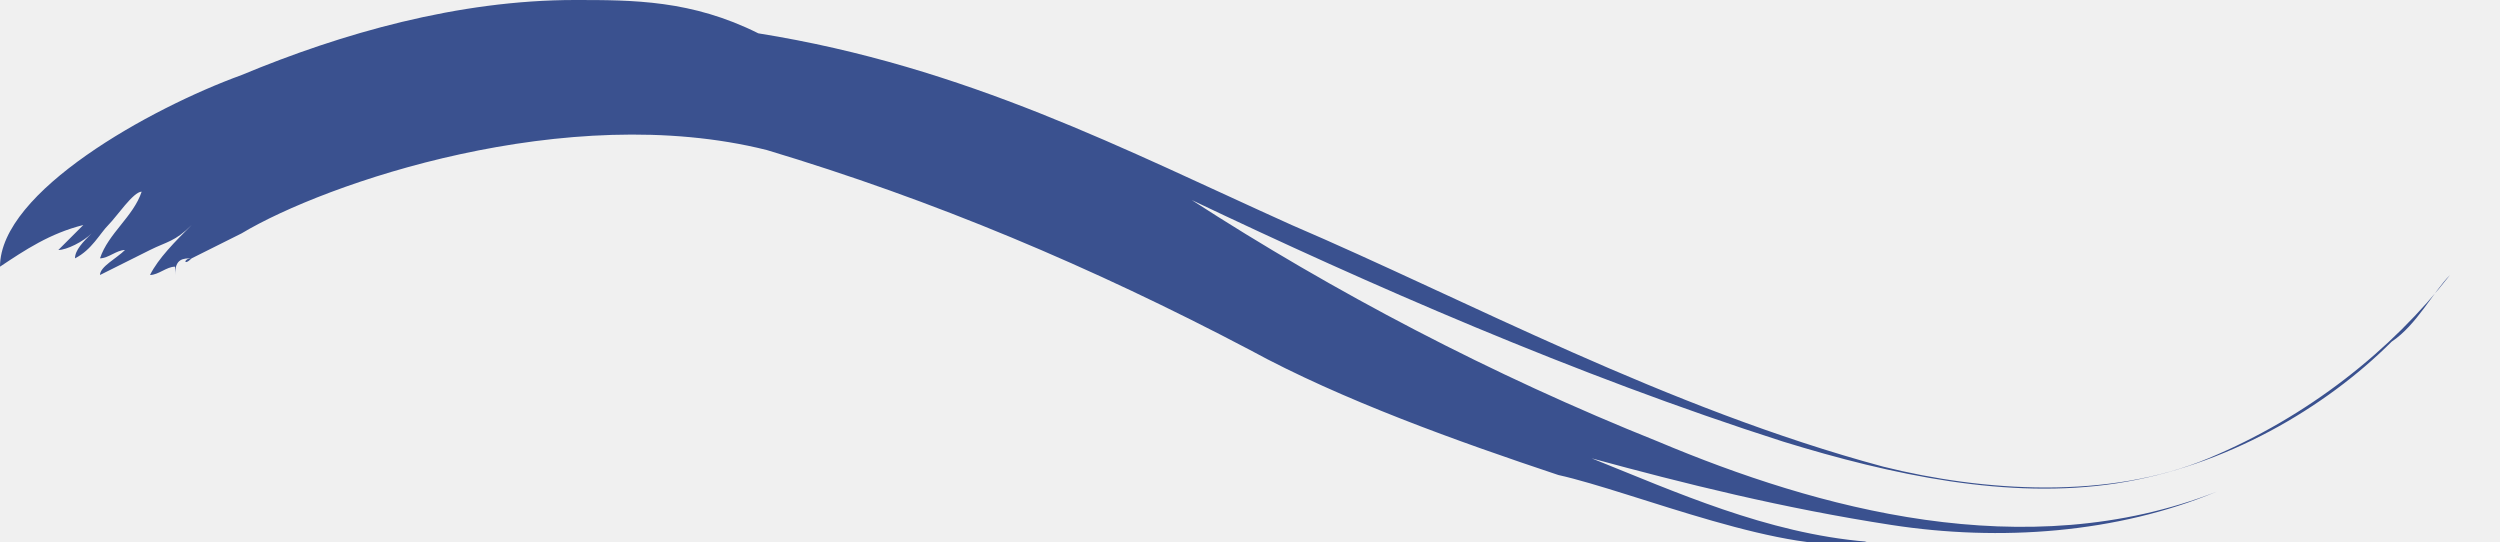
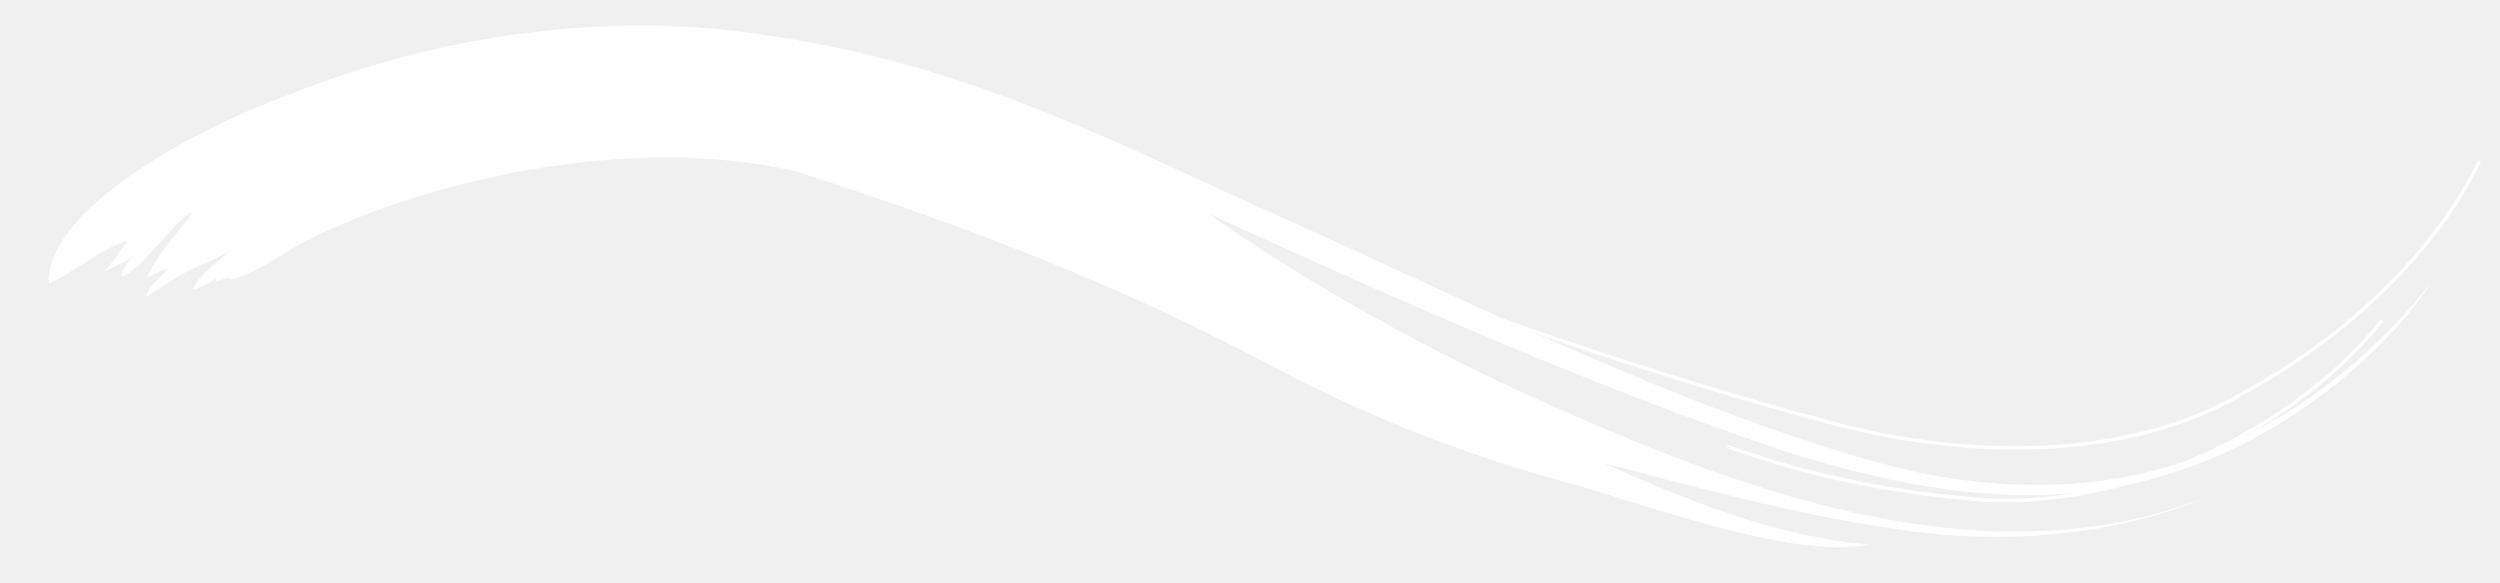
- <svg xmlns="http://www.w3.org/2000/svg" version="1.1" id="Layer_1" x="0px" y="0px" viewBox="0 0 30 6.5" style="enable-background:new 0 0 30 6.5;" xml:space="preserve">
+ <svg xmlns="http://www.w3.org/2000/svg" version="1.1" id="Layer_1" x="0px" y="0px" viewBox="0 0 727.5 169.5" style="enable-background:new 0 0 727.5 169.5;" xml:space="preserve">
  <style type="text/css">
- 	.st0{fill:none;stroke:#3A518F;stroke-width:0;}
- 	.st1{fill:#3A518F;}
+ 	.st0{fill:#FFFFFF;}
+ 	.st1{fill:none;stroke:#FFFFFF;stroke-miterlimit:10;}
</style>
-   <line class="st0" x1="12.4" y1="1.7" x2="12.4" y2="1.7" />
-   <line class="st0" x1="12" y1="1.4" x2="12" y2="1.4" />
-   <path class="st1" d="M2.3,3.1c0.2-0.1,0.4-0.2,0.6-0.3c1-0.6,3.9-1.6,6.3-1c2,0.6,3.9,1.4,5.8,2.4c1.1,0.6,2.5,1.1,3.7,1.5  c0.9,0.2,2.8,1,3.7,0.8c-1.2-0.1-2.3-0.6-3.3-1c1.1,0.3,2.3,0.6,3.6,0.8c1.3,0.2,2.7,0.1,3.9-0.4c-2.3,0.9-4.8,0.2-6.7-0.6  c-2-0.8-3.9-1.8-5.6-2.9c2.1,1,4.6,2.1,7.1,2.9c1.3,0.4,2.7,0.7,4,0.5c1.3-0.2,2.5-0.9,3.3-1.7c0.3-0.2,0.5-0.6,0.7-0.8  c-0.7,0.9-1.7,1.7-2.9,2.2c-1.2,0.5-2.7,0.4-3.9,0.1c-2.6-0.7-5-2-7.1-2.9c-2-0.9-3.9-1.9-6.4-2.3C8.3,0,7.6,0,6.9,0  c-1.4,0-2.8,0.4-4,0.9C1.8,1.3,0,2.3,0,3.2C0.3,3,0.6,2.8,1,2.7C0.9,2.8,0.8,2.9,0.7,3C0.8,3,1,2.9,1.1,2.8C1,2.9,0.9,3,0.9,3.1  C1.1,3,1.2,2.8,1.3,2.7c0.1-0.1,0.3-0.4,0.4-0.4C1.6,2.6,1.3,2.8,1.2,3.1C1.3,3.1,1.4,3,1.5,3C1.4,3.1,1.2,3.2,1.2,3.3  C1.4,3.2,1.6,3.1,1.8,3C2,2.9,2.1,2.9,2.3,2.7C2.1,2.9,1.9,3.1,1.8,3.3c0.1,0,0.2-0.1,0.3-0.1l0,0.1C2.1,3.1,2.2,3.1,2.3,3.1  C2.2,3.1,2.2,3.2,2.3,3.1L2.3,3.1" />
-   <line class="st1" x1="13" y1="3.1" x2="13" y2="3.1" />
-   <path class="st1" d="M12.1,1.9c0.2-0.1,0.5-0.3,0.8-0.3" />
-   <path class="st0" d="M15.6,2.8c0,0,2.9,1.2,6.4,2.2c1.7,0.5,3.7,0.5,5.2-0.4c1.4-0.8,2.4-1.9,2.9-2.8" />
-   <path class="st0" d="M20.7,5.2c0,0,1.1,0.5,2.8,0.6c1.8,0.2,4-0.7,5.2-2.2" />
+   <path class="st0" d="M67.7,81.3c5.3-1.6,10.2-4.6,14.8-7.4c24.4-15.3,91.5-37.1,148.9-24.1c47.6,15.3,92.3,32.1,137.4,56  c26.6,14.4,57.9,26.8,87.1,34.6c21.3,5.7,65.3,22.6,88,18.1c-28-2.5-53.8-13.3-77.2-23.7c27,6.9,54.8,14.8,84.7,19.1  c29.6,4.7,63.3,2.5,90.9-9.3c-54.8,21.5-113.5,4.6-158.9-13.1c-47.1-18.6-91.8-41.3-131.9-69.4c50.2,22.8,107.8,49,167.8,69.2  c30,9.4,63,16.4,94.7,10.8c31.6-5.5,58-21.7,77.6-40.8c6.1-5.7,12-13.2,16.1-19.3c-17.2,21.5-40,40.6-68.9,51.1  c-28.9,11.1-62.7,9.8-92.8,1.4c-60.3-17.1-117.1-46.2-168.3-69.1c-47.9-21.2-92.2-45.7-151.8-54.7c-15.8-2.6-32.1-3.8-48-3.1  c-32.7,1.1-64.9,8.3-94.2,20.1c-26.5,9.6-70.4,33.1-69.5,54.8c7.8-3.5,15-10,22.9-12.5c-2,2.9-4.2,6.4-6.9,9.1  c3.1-1.6,6.8-2.8,9.1-5.2c-1.9,2.1-3.8,4.4-3.9,6.6c3.9-1.4,7.9-6.6,10.4-9c1.4-1.4,7.6-9.3,10.2-9.6c-4.5,6.1-10.6,12.6-13.3,18.9  c2.1-0.9,3.9-2.1,6-2.7c-1.7,2.6-6,5.7-6.2,8.3c4.8-2.8,8.6-6,13.8-8.3c4.2-1.9,8.1-3.3,11.8-6c-4.2,3.6-10.1,7.7-12,12.1  c2.5-0.4,4.6-1.8,6.7-3.2L62.8,82c1-0.5,2.5-0.7,3.5-1.2c0.2,0.5,0.7,0.8,0.7,1.4l-0.4-1.1" />
+   <line class="st1" x1="355.6" y1="82.8" x2="355.6" y2="82.8" />
+   <line class="st1" x1="352" y1="73.9" x2="352" y2="73.9" />
+   <path class="st1" d="M381.5,72.1c-0.1-0.2,68.6,28.8,150.5,50.7c40.7,11.1,87.6,11.4,121.5-8.8c34.1-18.6,57.7-45.3,68-67.1" />
+   <path class="st1" d="M502.9,130.1c0.1-0.5,26.2,10.9,67.2,14.7c41.9,5.6,94.7-16.1,123.1-51.6" />
</svg>
